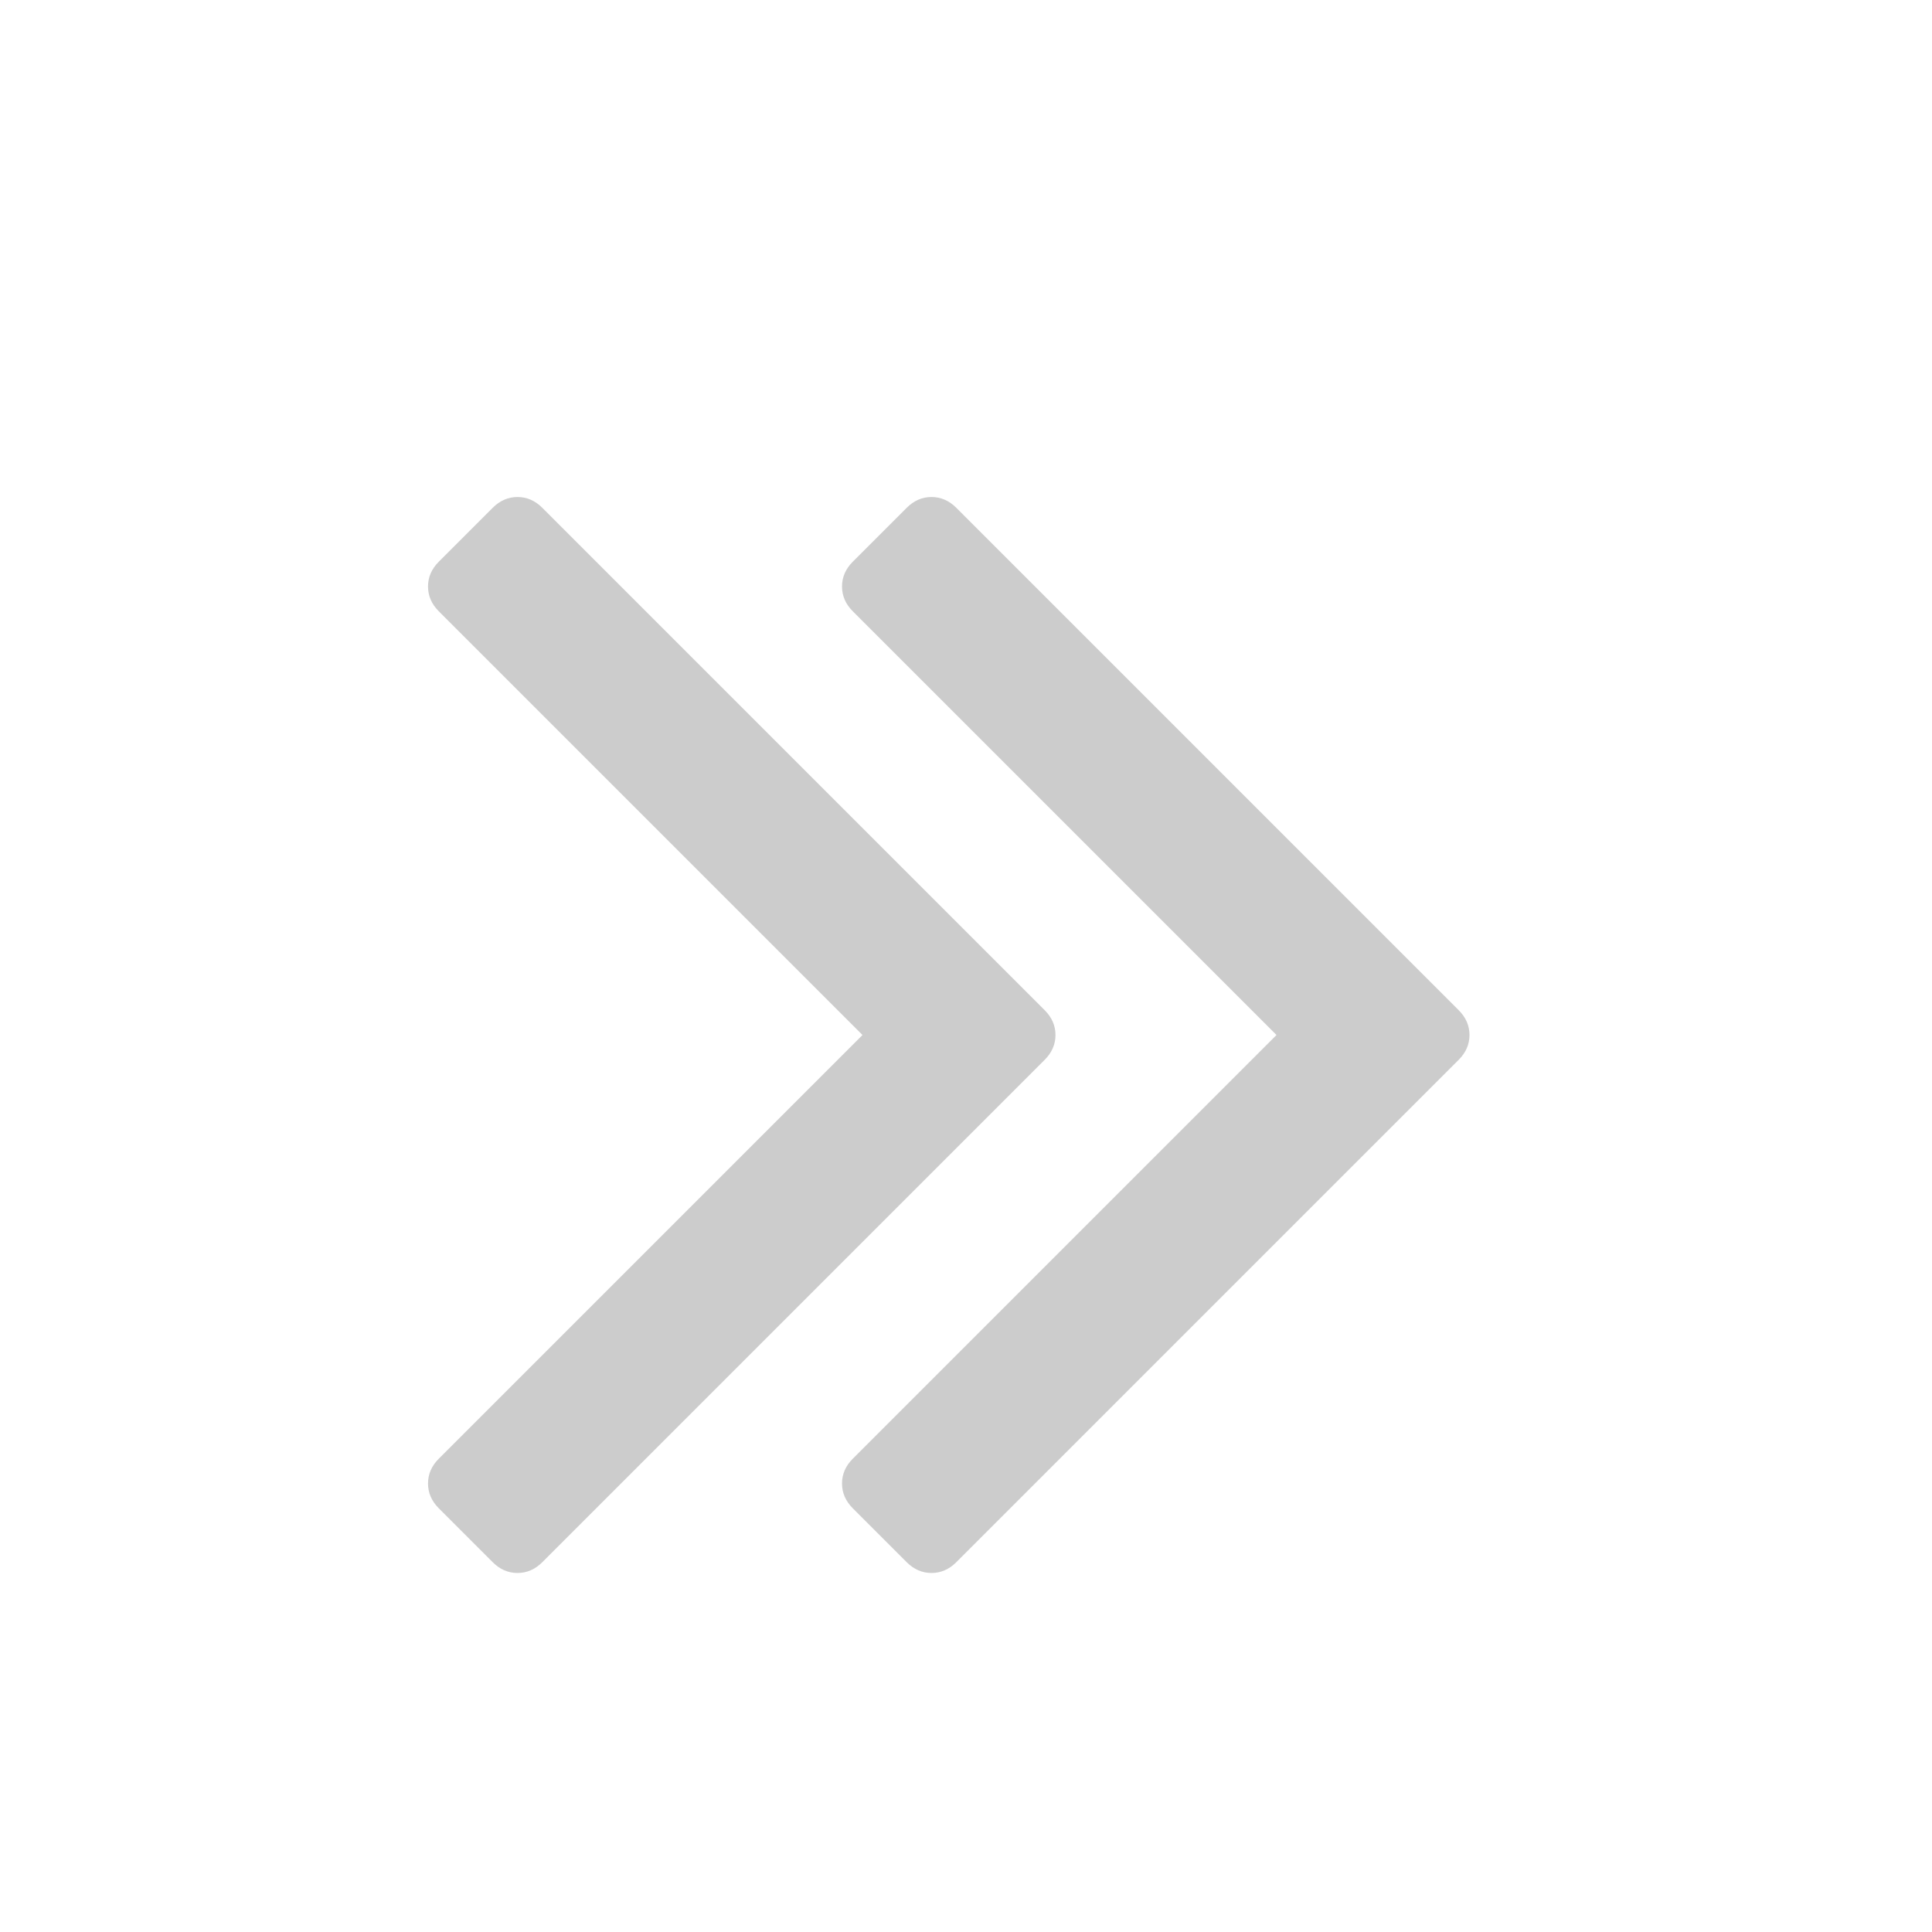
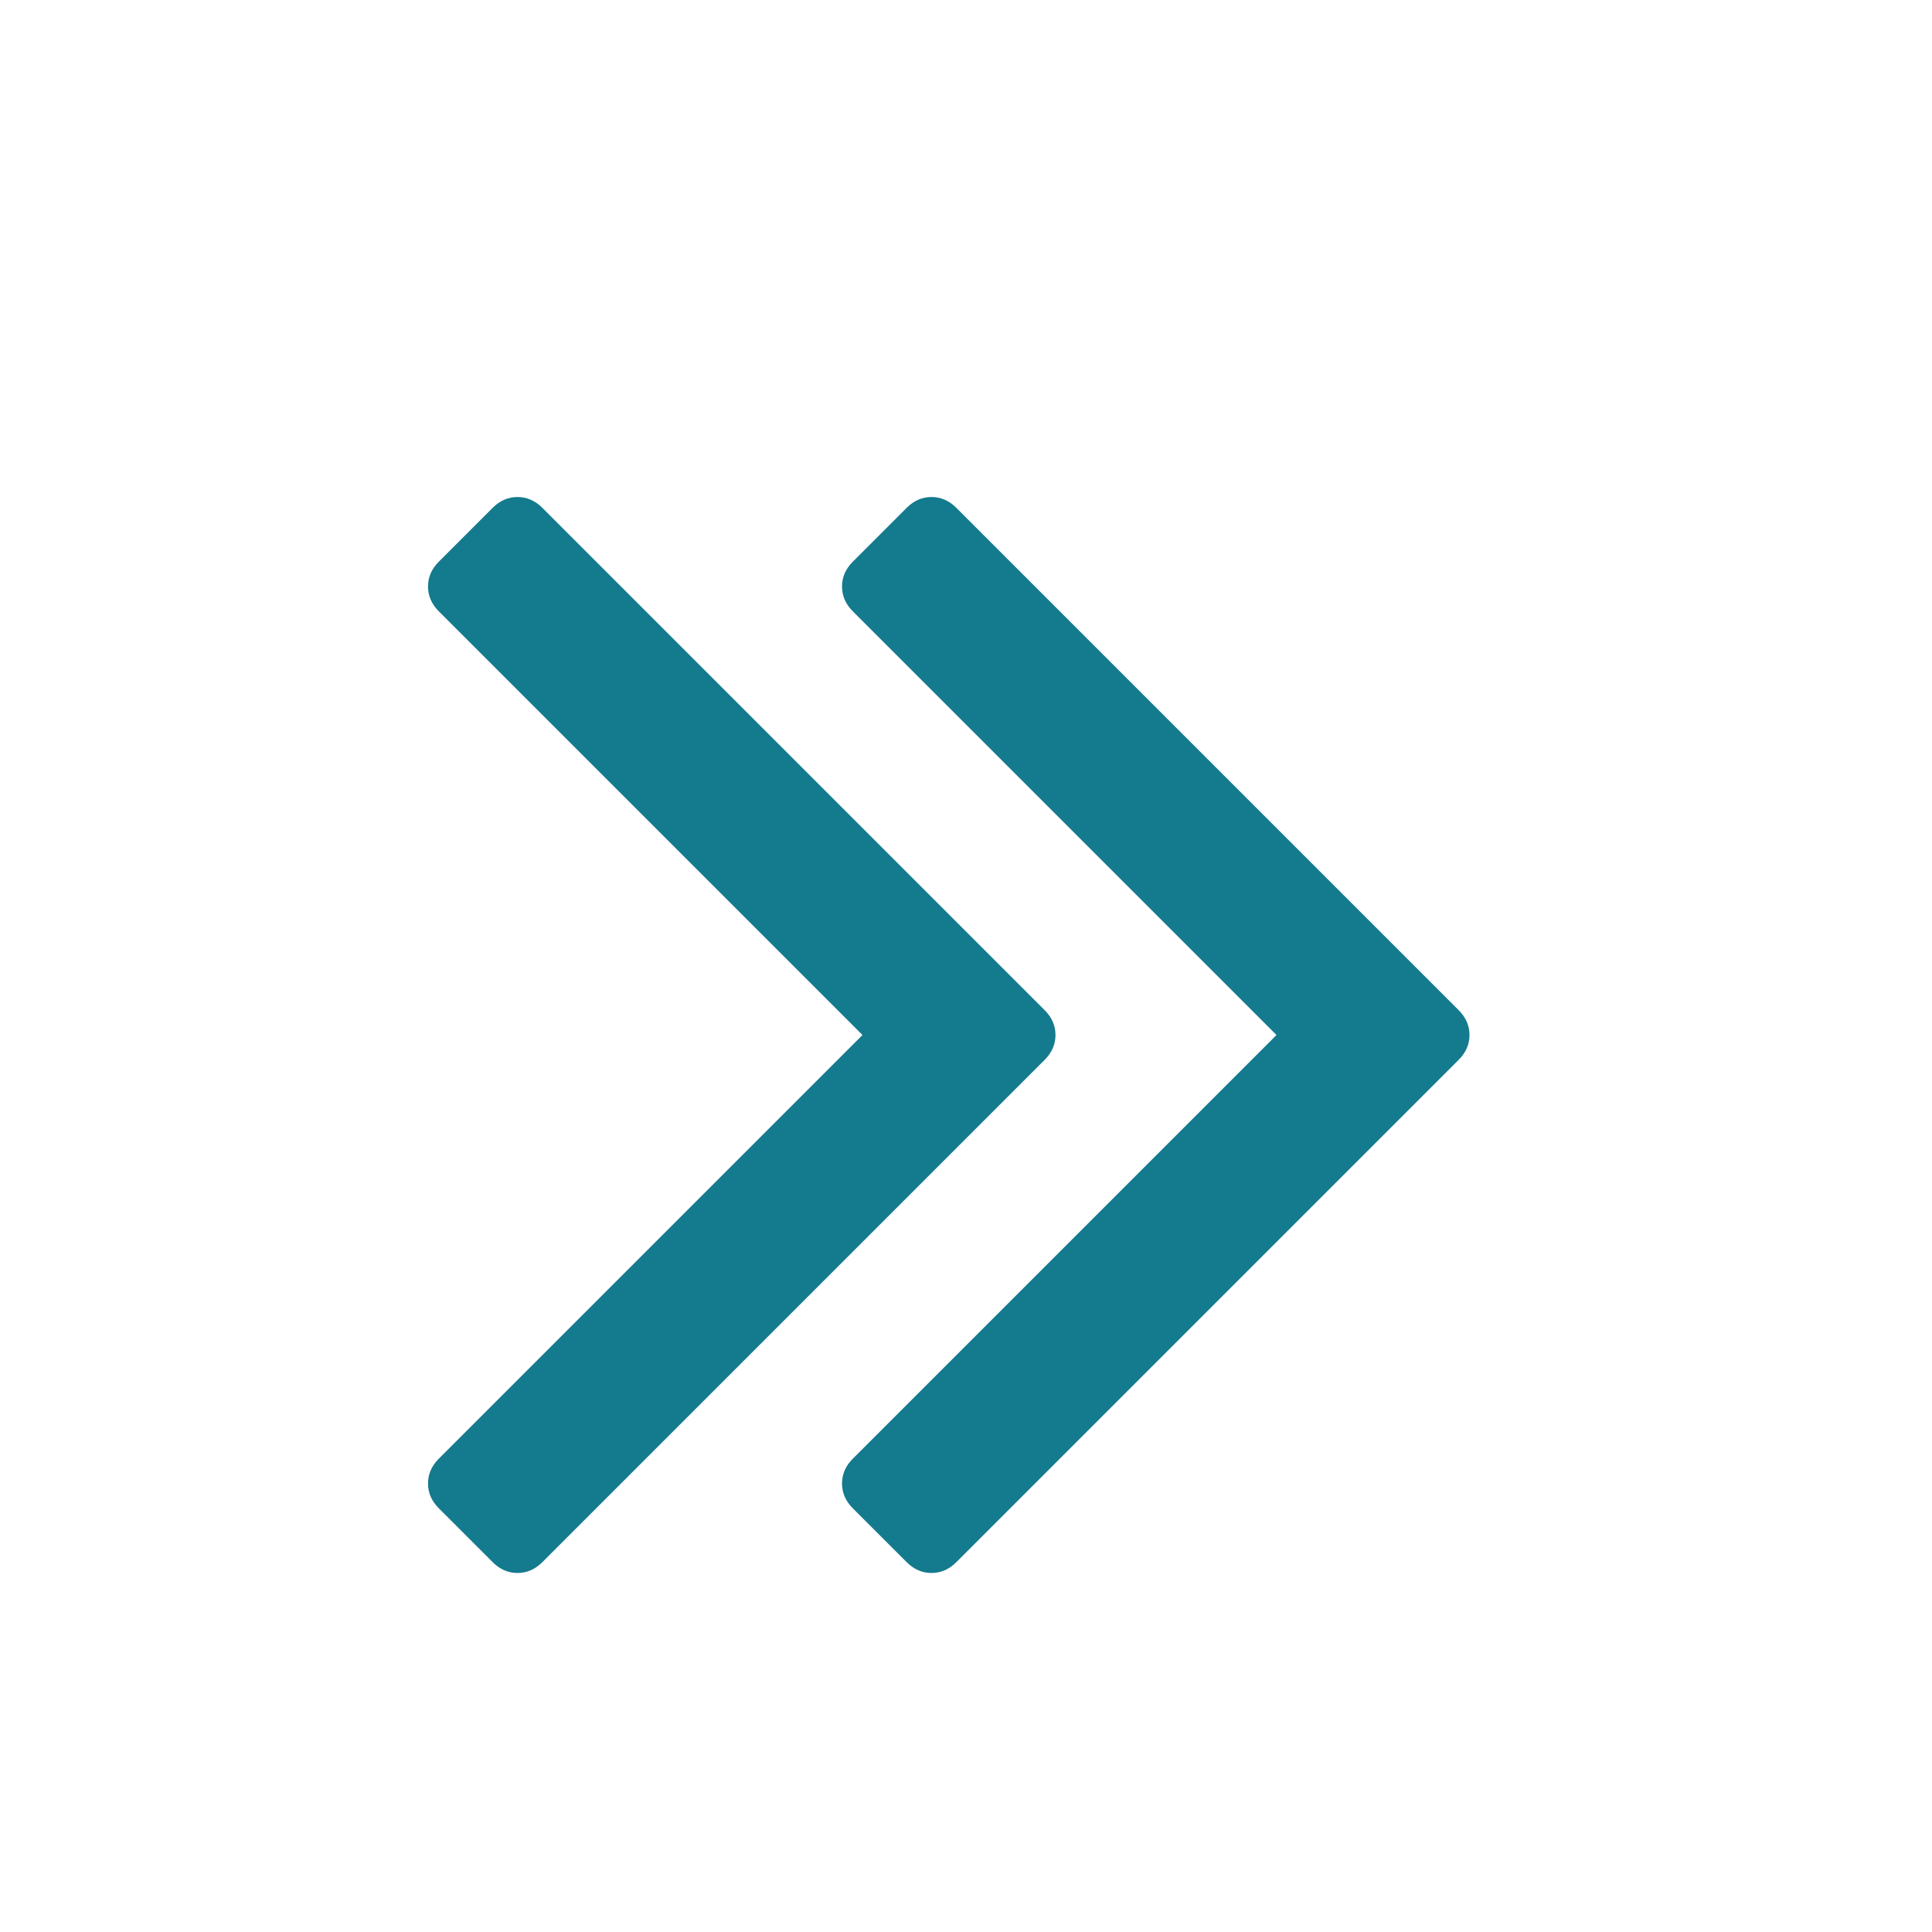
<svg xmlns="http://www.w3.org/2000/svg" width="1792" height="1792" viewBox="0 0 1792 1792">
-   <path d="M979 960q0 13-10 23l-466 466q-10 10-23 10t-23-10l-50-50q-10-10-10-23t10-23l393-393-393-393q-10-10-10-23t10-23l50-50q10-10 23-10t23 10l466 466q10 10 10 23zm384 0q0 13-10 23l-466 466q-10 10-23 10t-23-10l-50-50q-10-10-10-23t10-23l393-393-393-393q-10-10-10-23t10-23l50-50q10-10 23-10t23 10l466 466q10 10 10 23z" fill="#ccc" />
+   <path d="M979 960q0 13-10 23l-466 466q-10 10-23 10t-23-10l-50-50q-10-10-10-23t10-23l393-393-393-393q-10-10-10-23t10-23l50-50q10-10 23-10t23 10l466 466q10 10 10 23zm384 0q0 13-10 23l-466 466q-10 10-23 10t-23-10l-50-50q-10-10-10-23t10-23l393-393-393-393q-10-10-10-23t10-23l50-50q10-10 23-10t23 10l466 466q10 10 10 23z" fill="rgb(20, 122, 141)" />
</svg>
